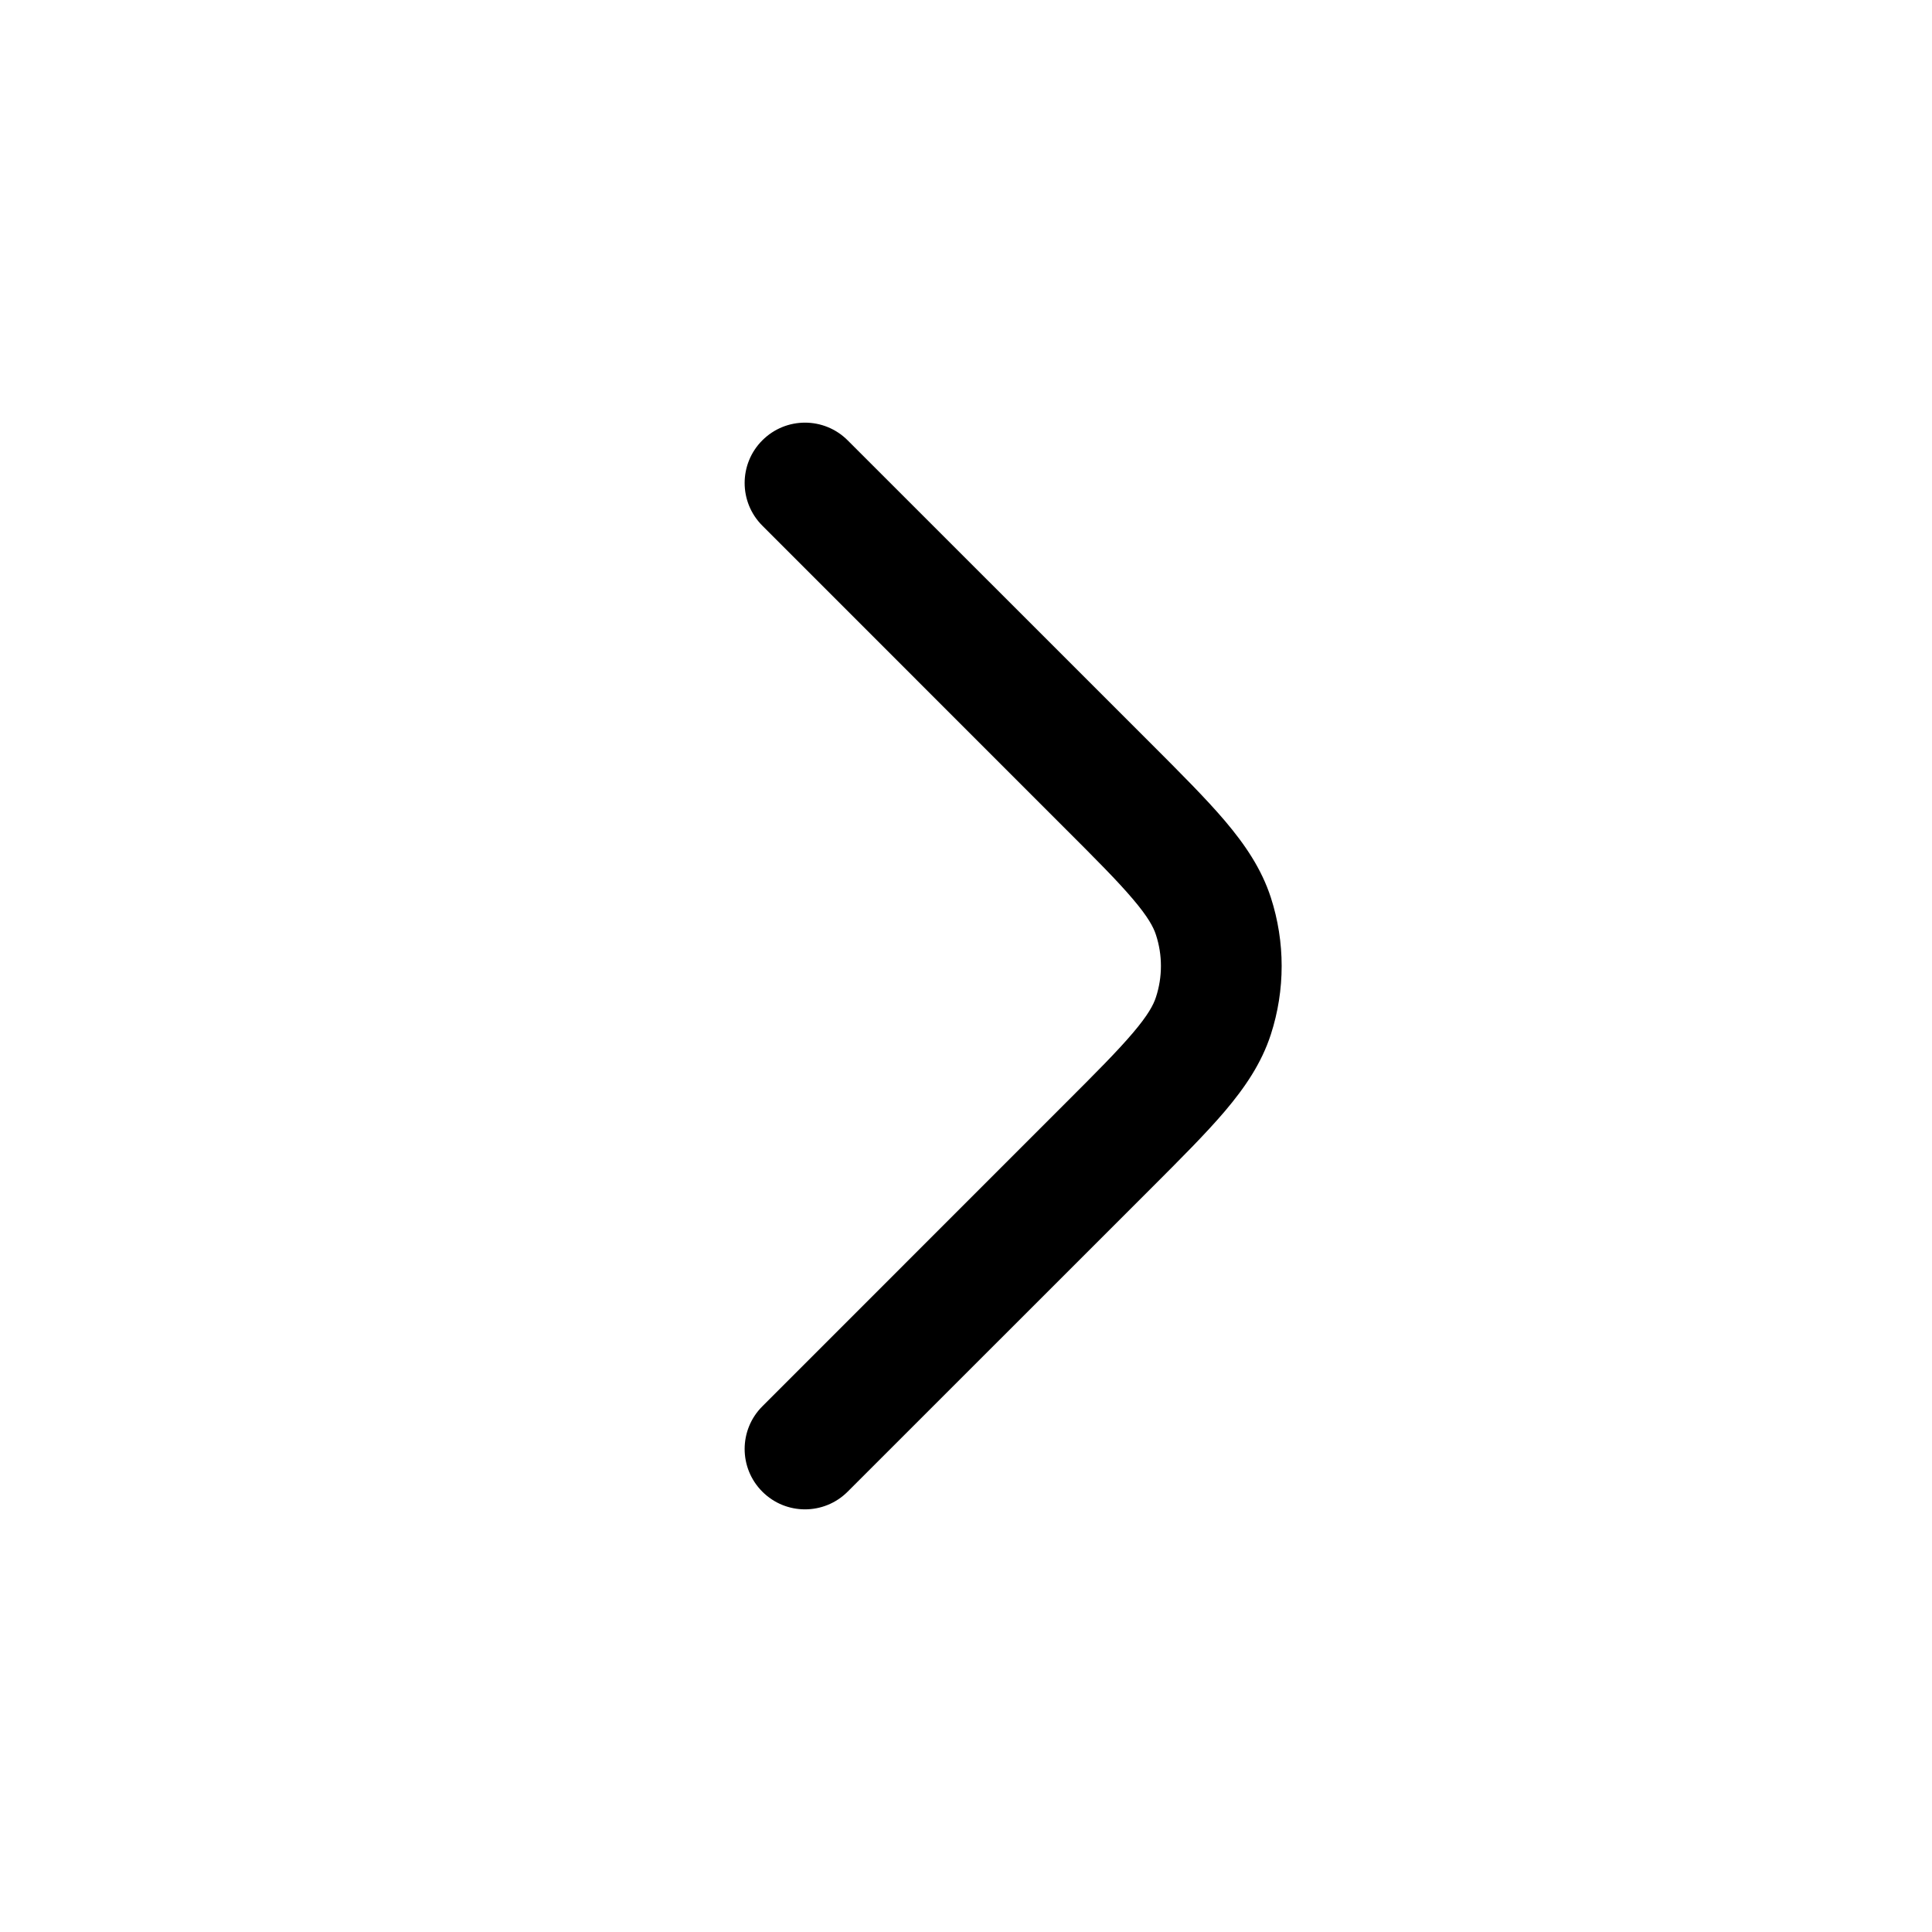
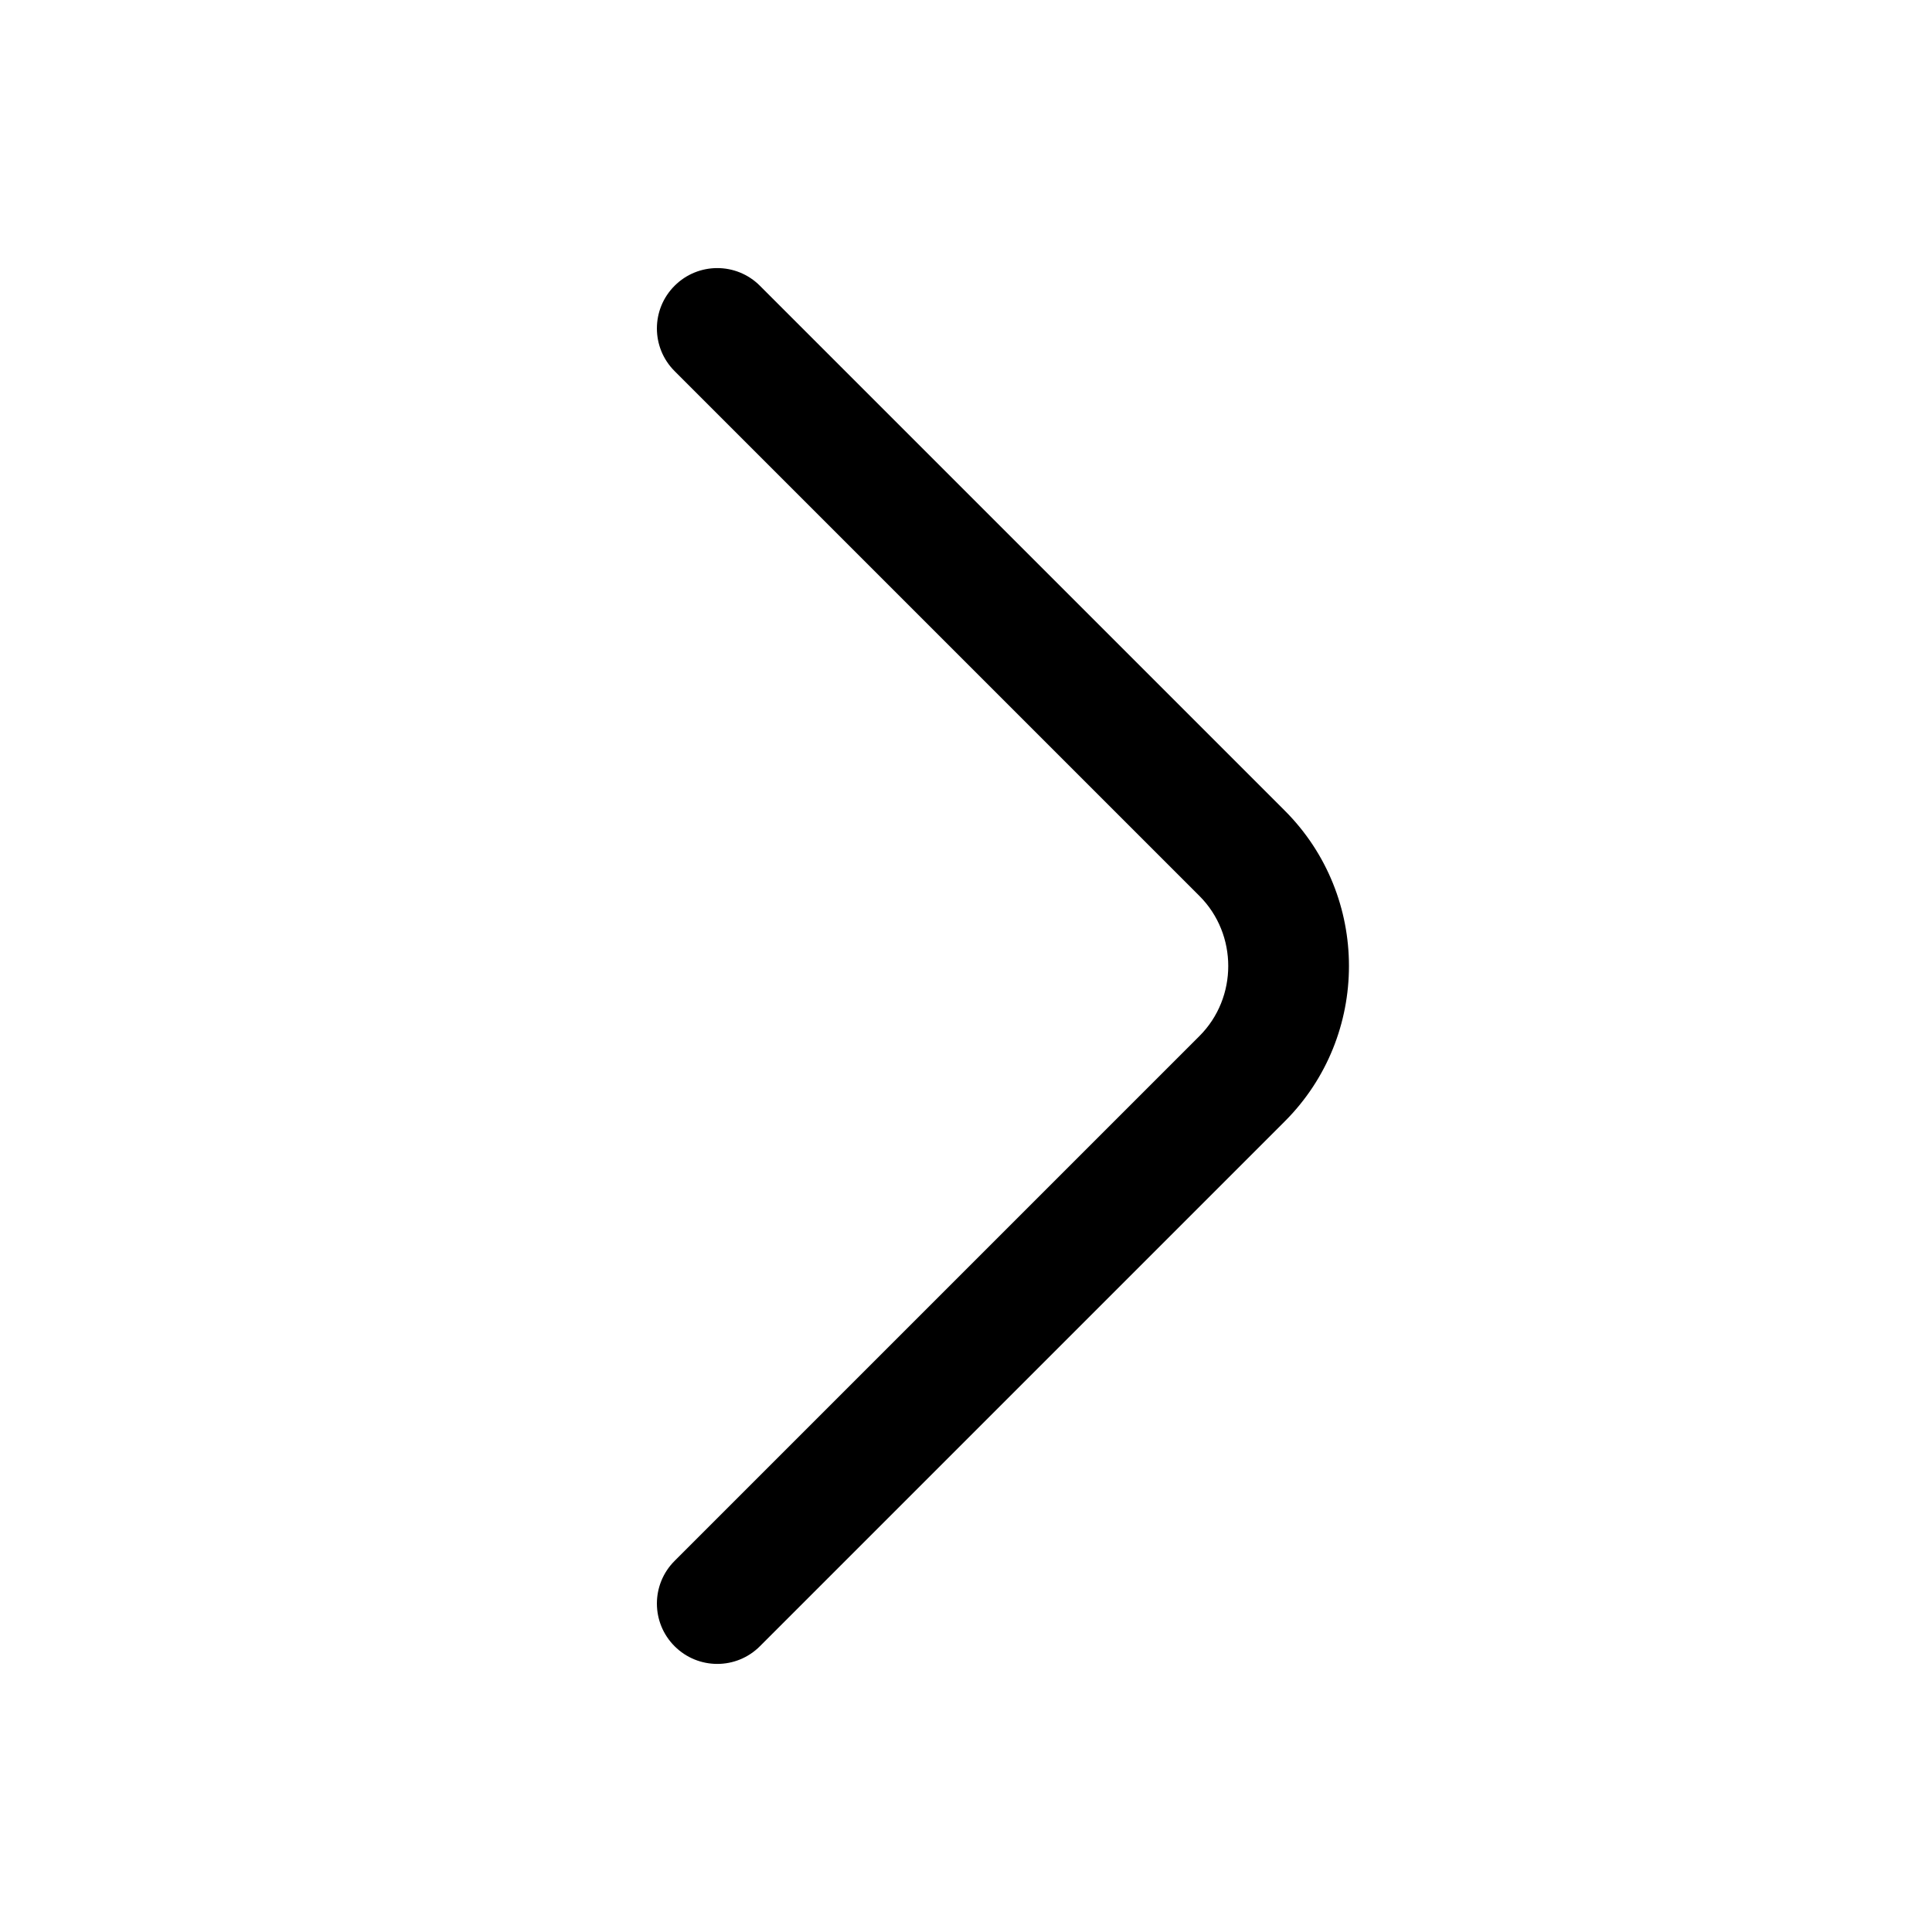
- <svg xmlns="http://www.w3.org/2000/svg" id="chevron-right" width="24" height="24" viewBox="0 0 24 24">
-   <path d="M9.47 5.47C9.763 5.177 10.237 5.177 10.53 5.47L14.289 9.228C14.667 9.606 14.982 9.921 15.219 10.2C15.465 10.491 15.67 10.79 15.787 11.15C15.966 11.703 15.966 12.297 15.787 12.85C15.67 13.21 15.465 13.509 15.219 13.8C14.982 14.079 14.667 14.394 14.289 14.772L10.53 18.53C10.237 18.823 9.763 18.823 9.47 18.53C9.177 18.237 9.177 17.763 9.47 17.47L13.207 13.732C13.612 13.328 13.883 13.056 14.075 12.829C14.261 12.61 14.329 12.483 14.36 12.386C14.442 12.135 14.442 11.865 14.36 11.614C14.329 11.517 14.261 11.39 14.075 11.171C13.883 10.944 13.612 10.672 13.207 10.268L9.47 6.53C9.177 6.237 9.177 5.763 9.47 5.47Z" />
+ <svg xmlns="http://www.w3.org/2000/svg" width="24" height="24" viewBox="0 0 24 24">
+   <g id="vuesax/linear/arrow-right">
+     <path id="Union" fill-rule="evenodd" clip-rule="evenodd" d="M8.38 3.55C8.673 3.257 9.148 3.257 9.44 3.55L15.96 10.07C17.023 11.133 17.023 12.867 15.96 13.93L9.44 20.45C9.148 20.743 8.673 20.743 8.38 20.45C8.087 20.157 8.087 19.683 8.38 19.39L14.9 12.87C15.377 12.393 15.377 11.607 14.9 11.13L8.38 4.61C8.087 4.317 8.087 3.843 8.38 3.55Z" />
+   </g>
</svg>
